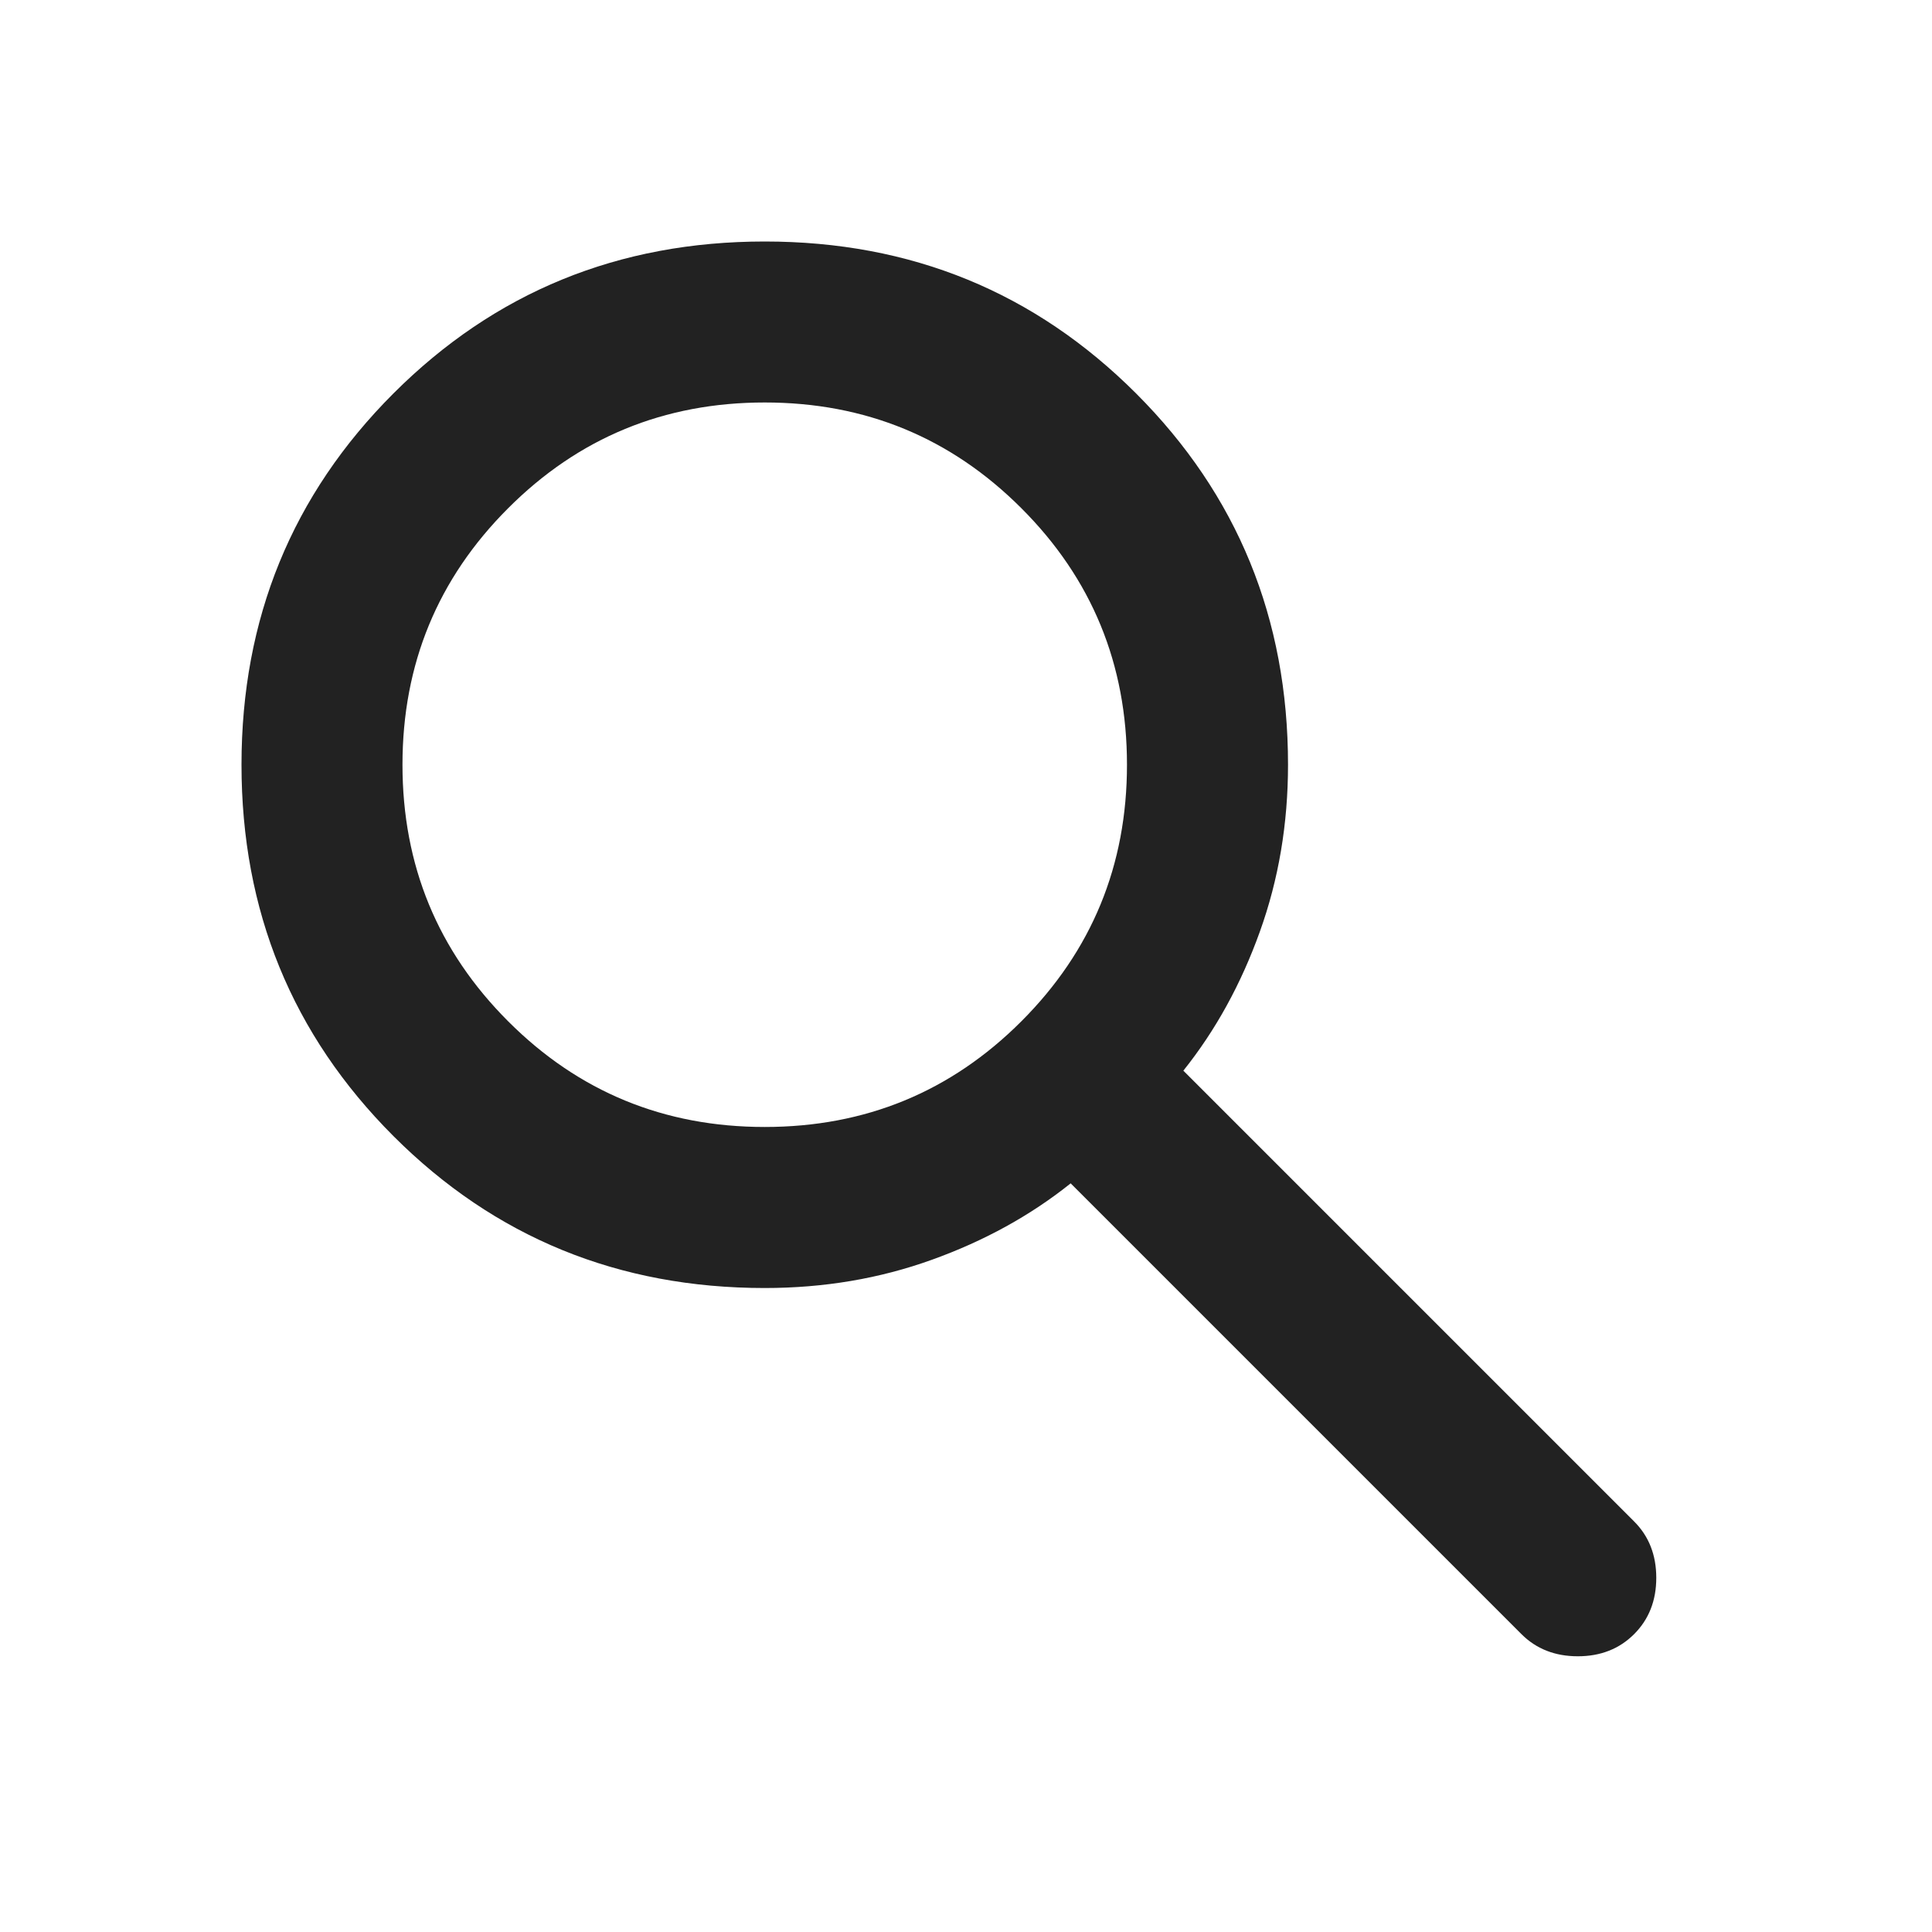
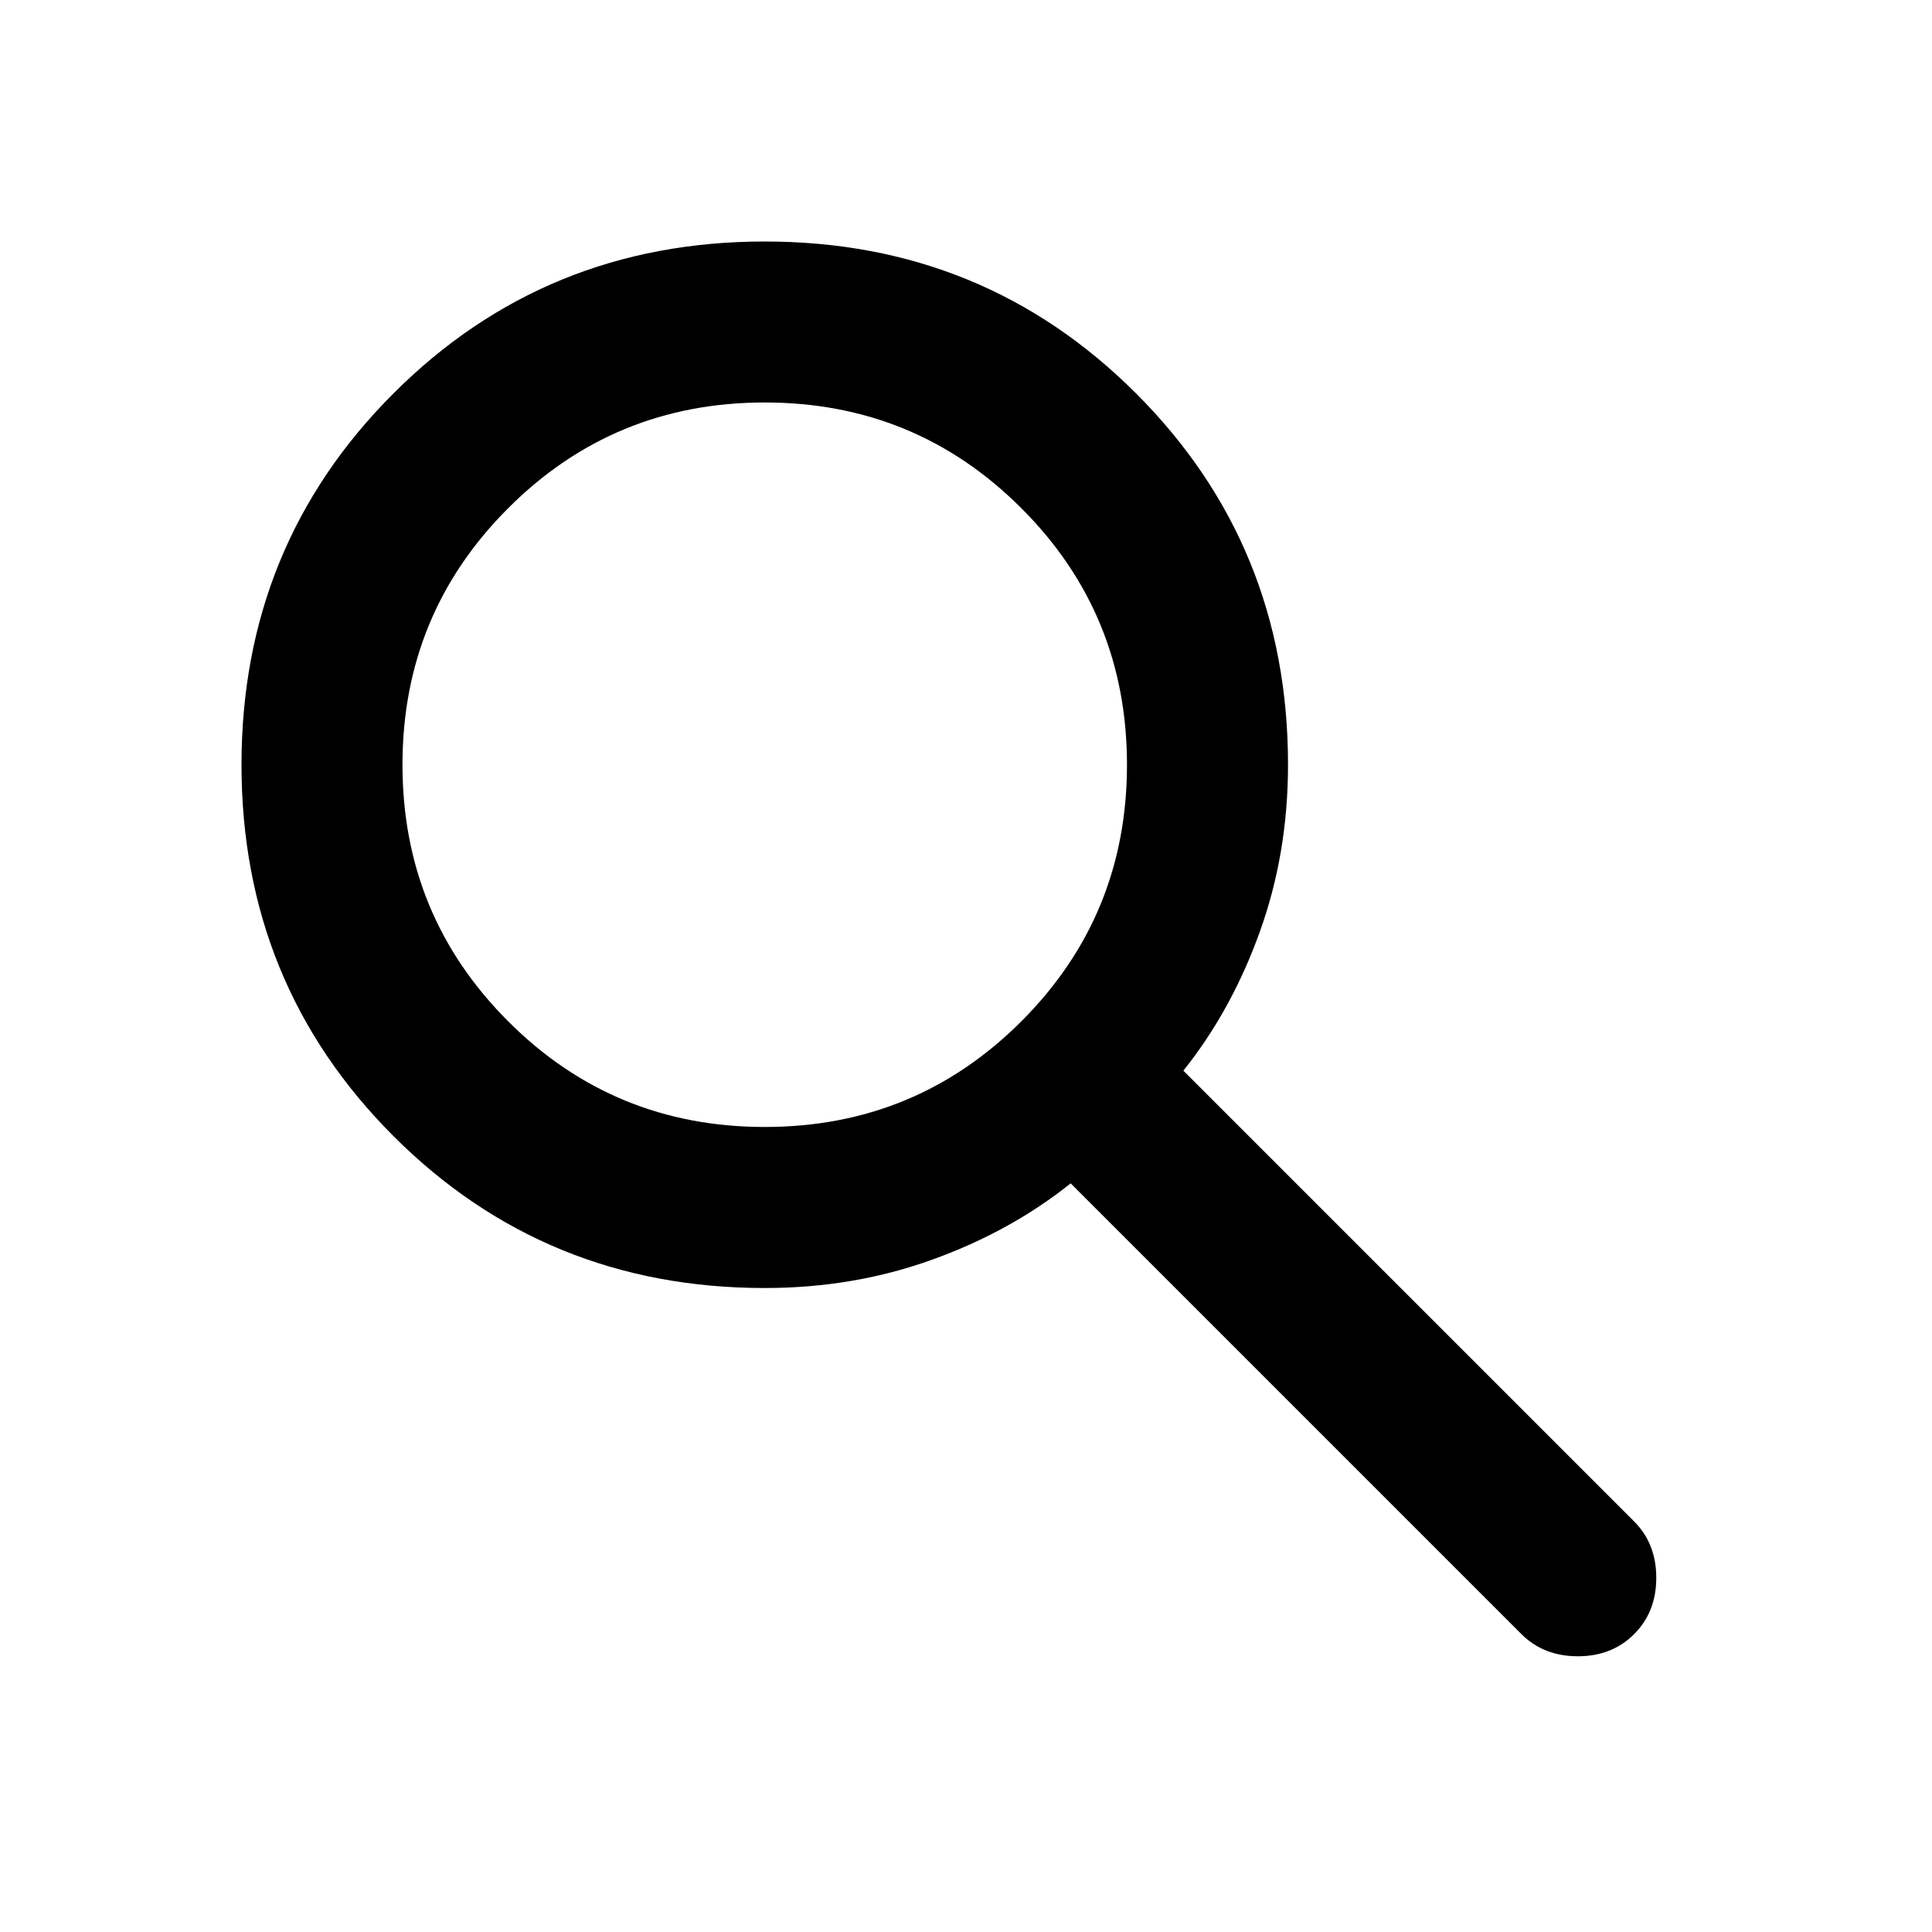
<svg xmlns="http://www.w3.org/2000/svg" width="28" height="28" viewBox="0 0 28 28" fill="none">
-   <path d="M11.083 18.667C8.964 18.667 7.17 17.933 5.702 16.465C4.234 14.996 3.5 13.203 3.5 11.083C3.5 8.964 4.234 7.17 5.702 5.702C7.17 4.234 8.964 3.5 11.083 3.5C13.203 3.5 14.996 4.234 16.465 5.702C17.933 7.17 18.667 8.964 18.667 11.083C18.667 11.939 18.531 12.746 18.258 13.504C17.986 14.262 17.617 14.933 17.15 15.517L23.683 22.05C23.897 22.264 24.004 22.536 24.004 22.867C24.004 23.197 23.897 23.469 23.683 23.683C23.469 23.897 23.197 24.004 22.867 24.004C22.536 24.004 22.264 23.897 22.05 23.683L15.517 17.15C14.933 17.617 14.262 17.986 13.504 18.258C12.746 18.531 11.939 18.667 11.083 18.667ZM11.083 16.333C12.542 16.333 13.781 15.823 14.802 14.802C15.823 13.781 16.333 12.542 16.333 11.083C16.333 9.625 15.823 8.385 14.802 7.365C13.781 6.344 12.542 5.833 11.083 5.833C9.625 5.833 8.385 6.344 7.365 7.365C6.344 8.385 5.833 9.625 5.833 11.083C5.833 12.542 6.344 13.781 7.365 14.802C8.385 15.823 9.625 16.333 11.083 16.333Z" fill="#222222" />
+   <path d="M11.083 18.667C8.964 18.667 7.17 17.933 5.702 16.465C4.234 14.996 3.5 13.203 3.5 11.083C3.5 8.964 4.234 7.17 5.702 5.702C7.17 4.234 8.964 3.5 11.083 3.5C13.203 3.5 14.996 4.234 16.465 5.702C17.933 7.17 18.667 8.964 18.667 11.083C18.667 11.939 18.531 12.746 18.258 13.504C17.986 14.262 17.617 14.933 17.15 15.517L23.683 22.05C23.897 22.264 24.004 22.536 24.004 22.867C24.004 23.197 23.897 23.469 23.683 23.683C23.469 23.897 23.197 24.004 22.867 24.004C22.536 24.004 22.264 23.897 22.05 23.683L15.517 17.15C14.933 17.617 14.262 17.986 13.504 18.258C12.746 18.531 11.939 18.667 11.083 18.667ZM11.083 16.333C12.542 16.333 13.781 15.823 14.802 14.802C15.823 13.781 16.333 12.542 16.333 11.083C16.333 9.625 15.823 8.385 14.802 7.365C13.781 6.344 12.542 5.833 11.083 5.833C9.625 5.833 8.385 6.344 7.365 7.365C6.344 8.385 5.833 9.625 5.833 11.083C5.833 12.542 6.344 13.781 7.365 14.802C8.385 15.823 9.625 16.333 11.083 16.333Z" fill="currentColor" />
</svg>
